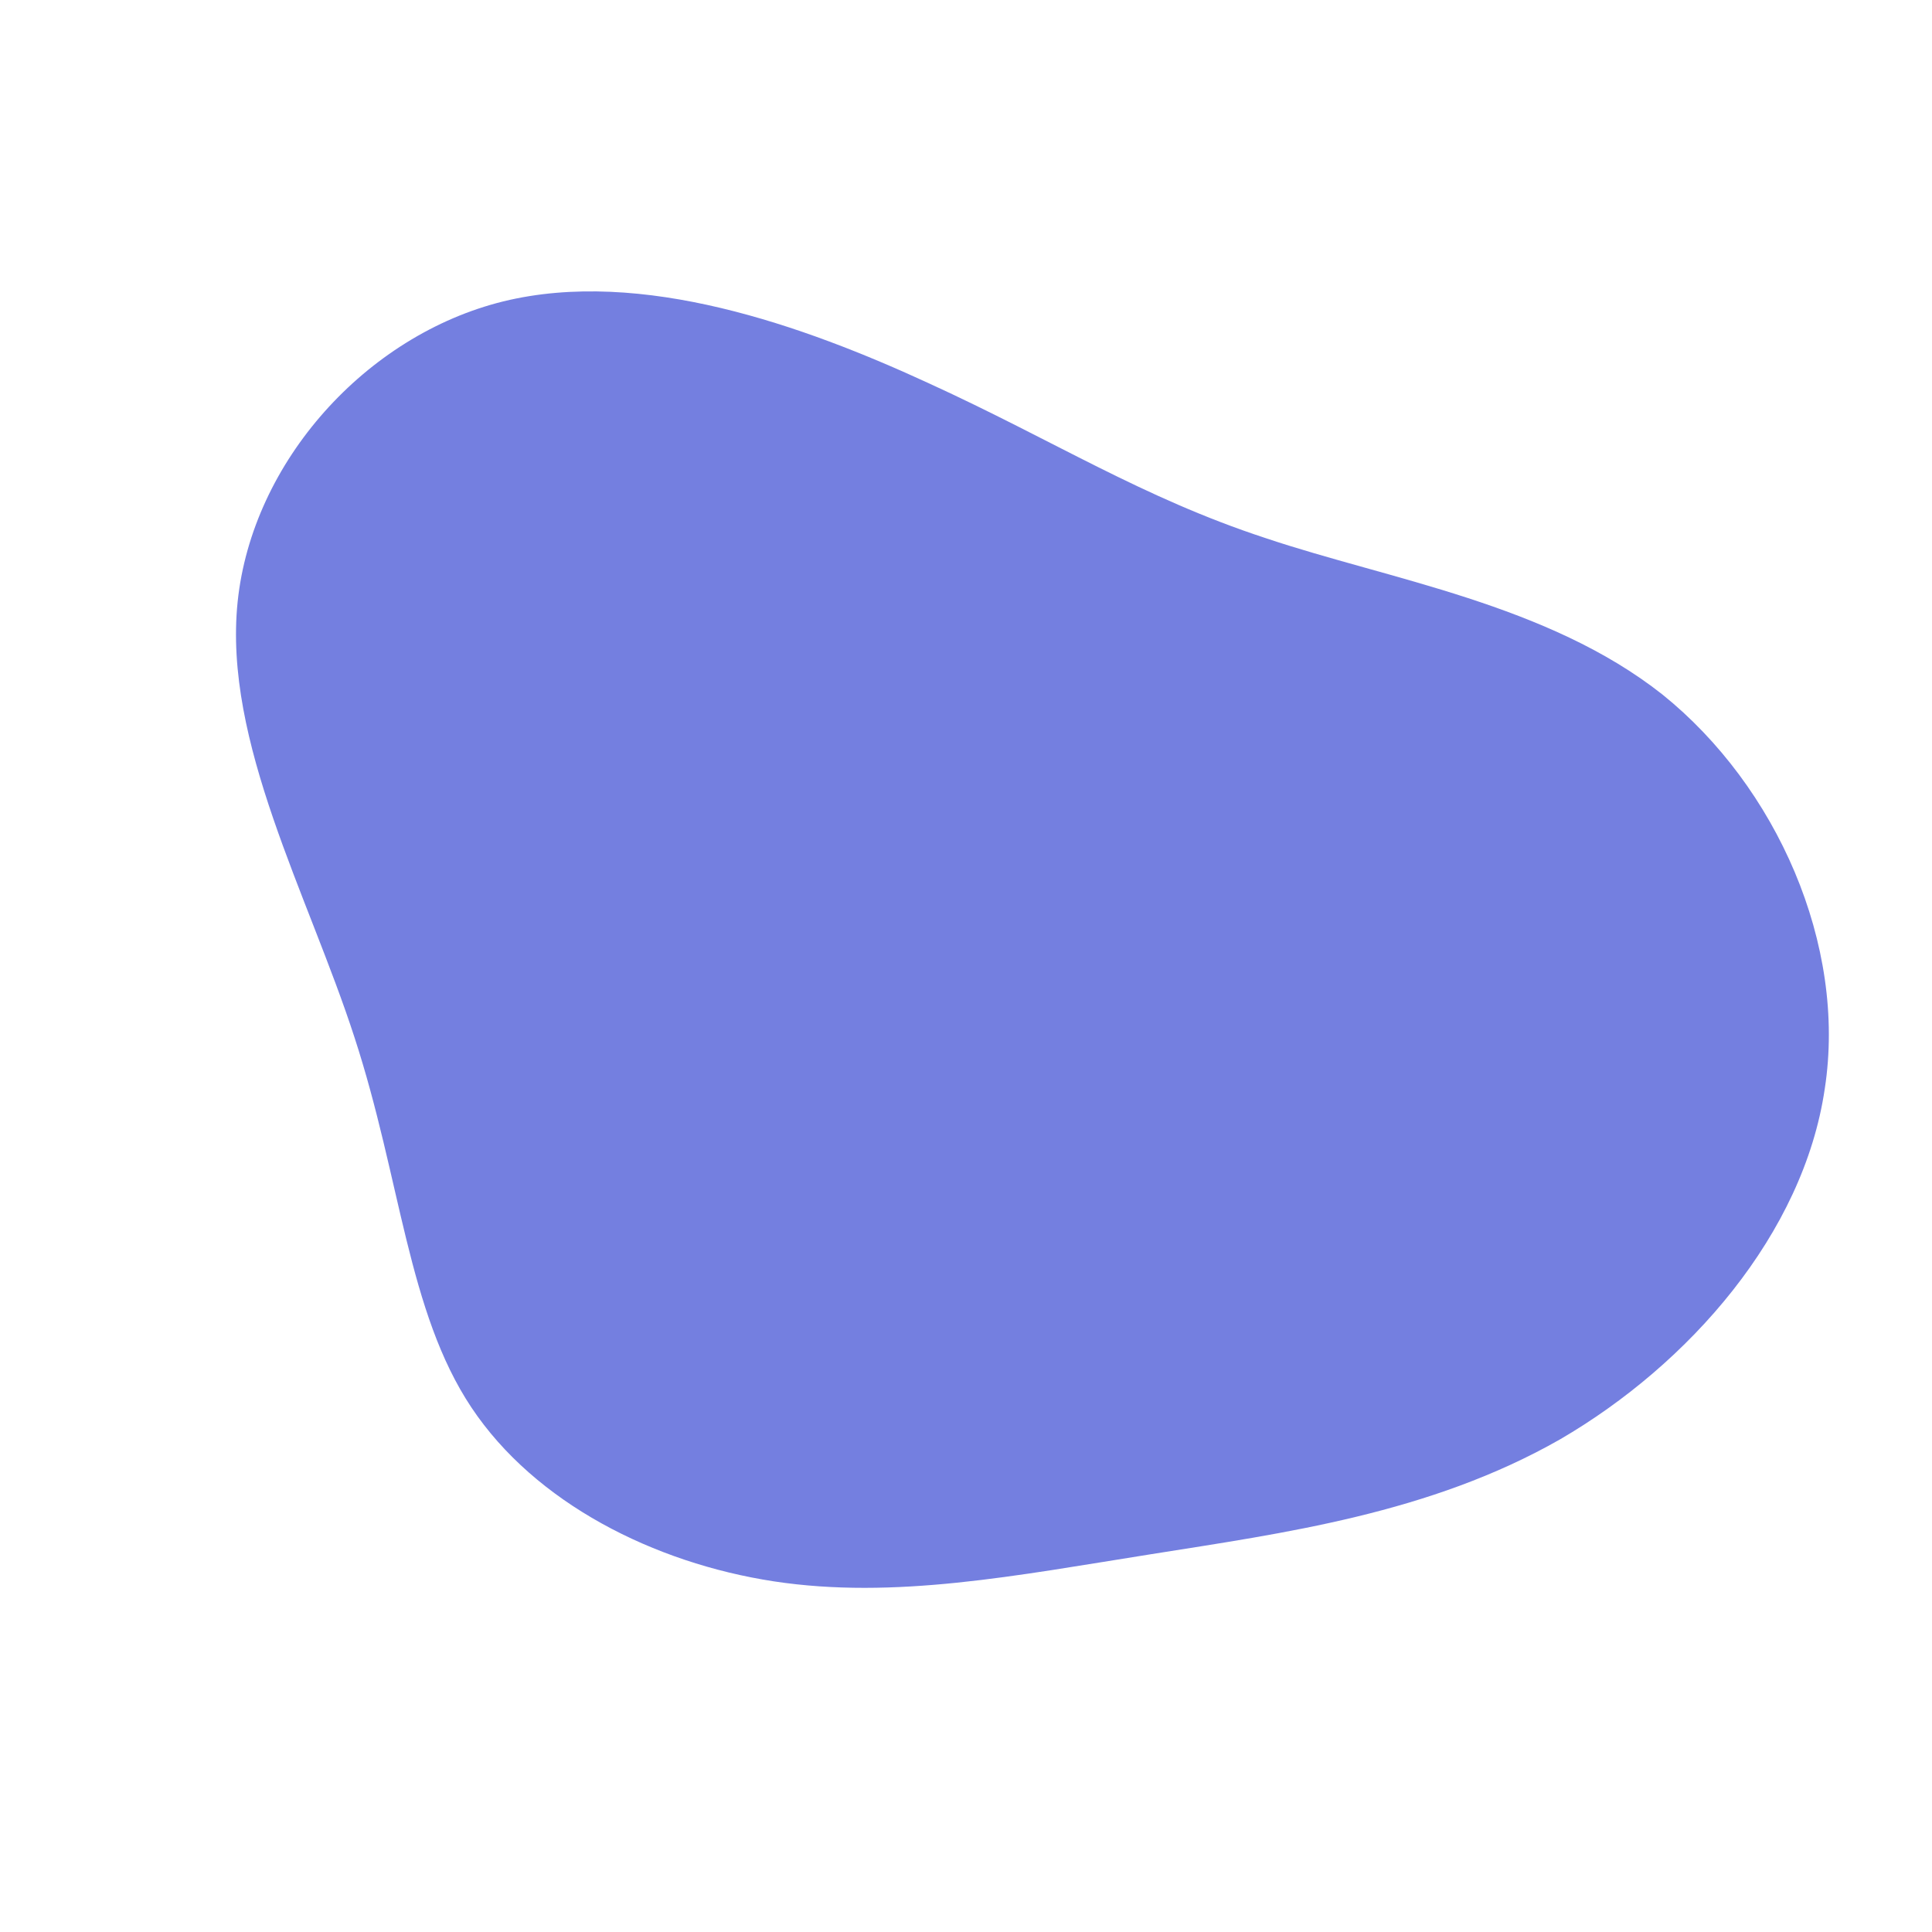
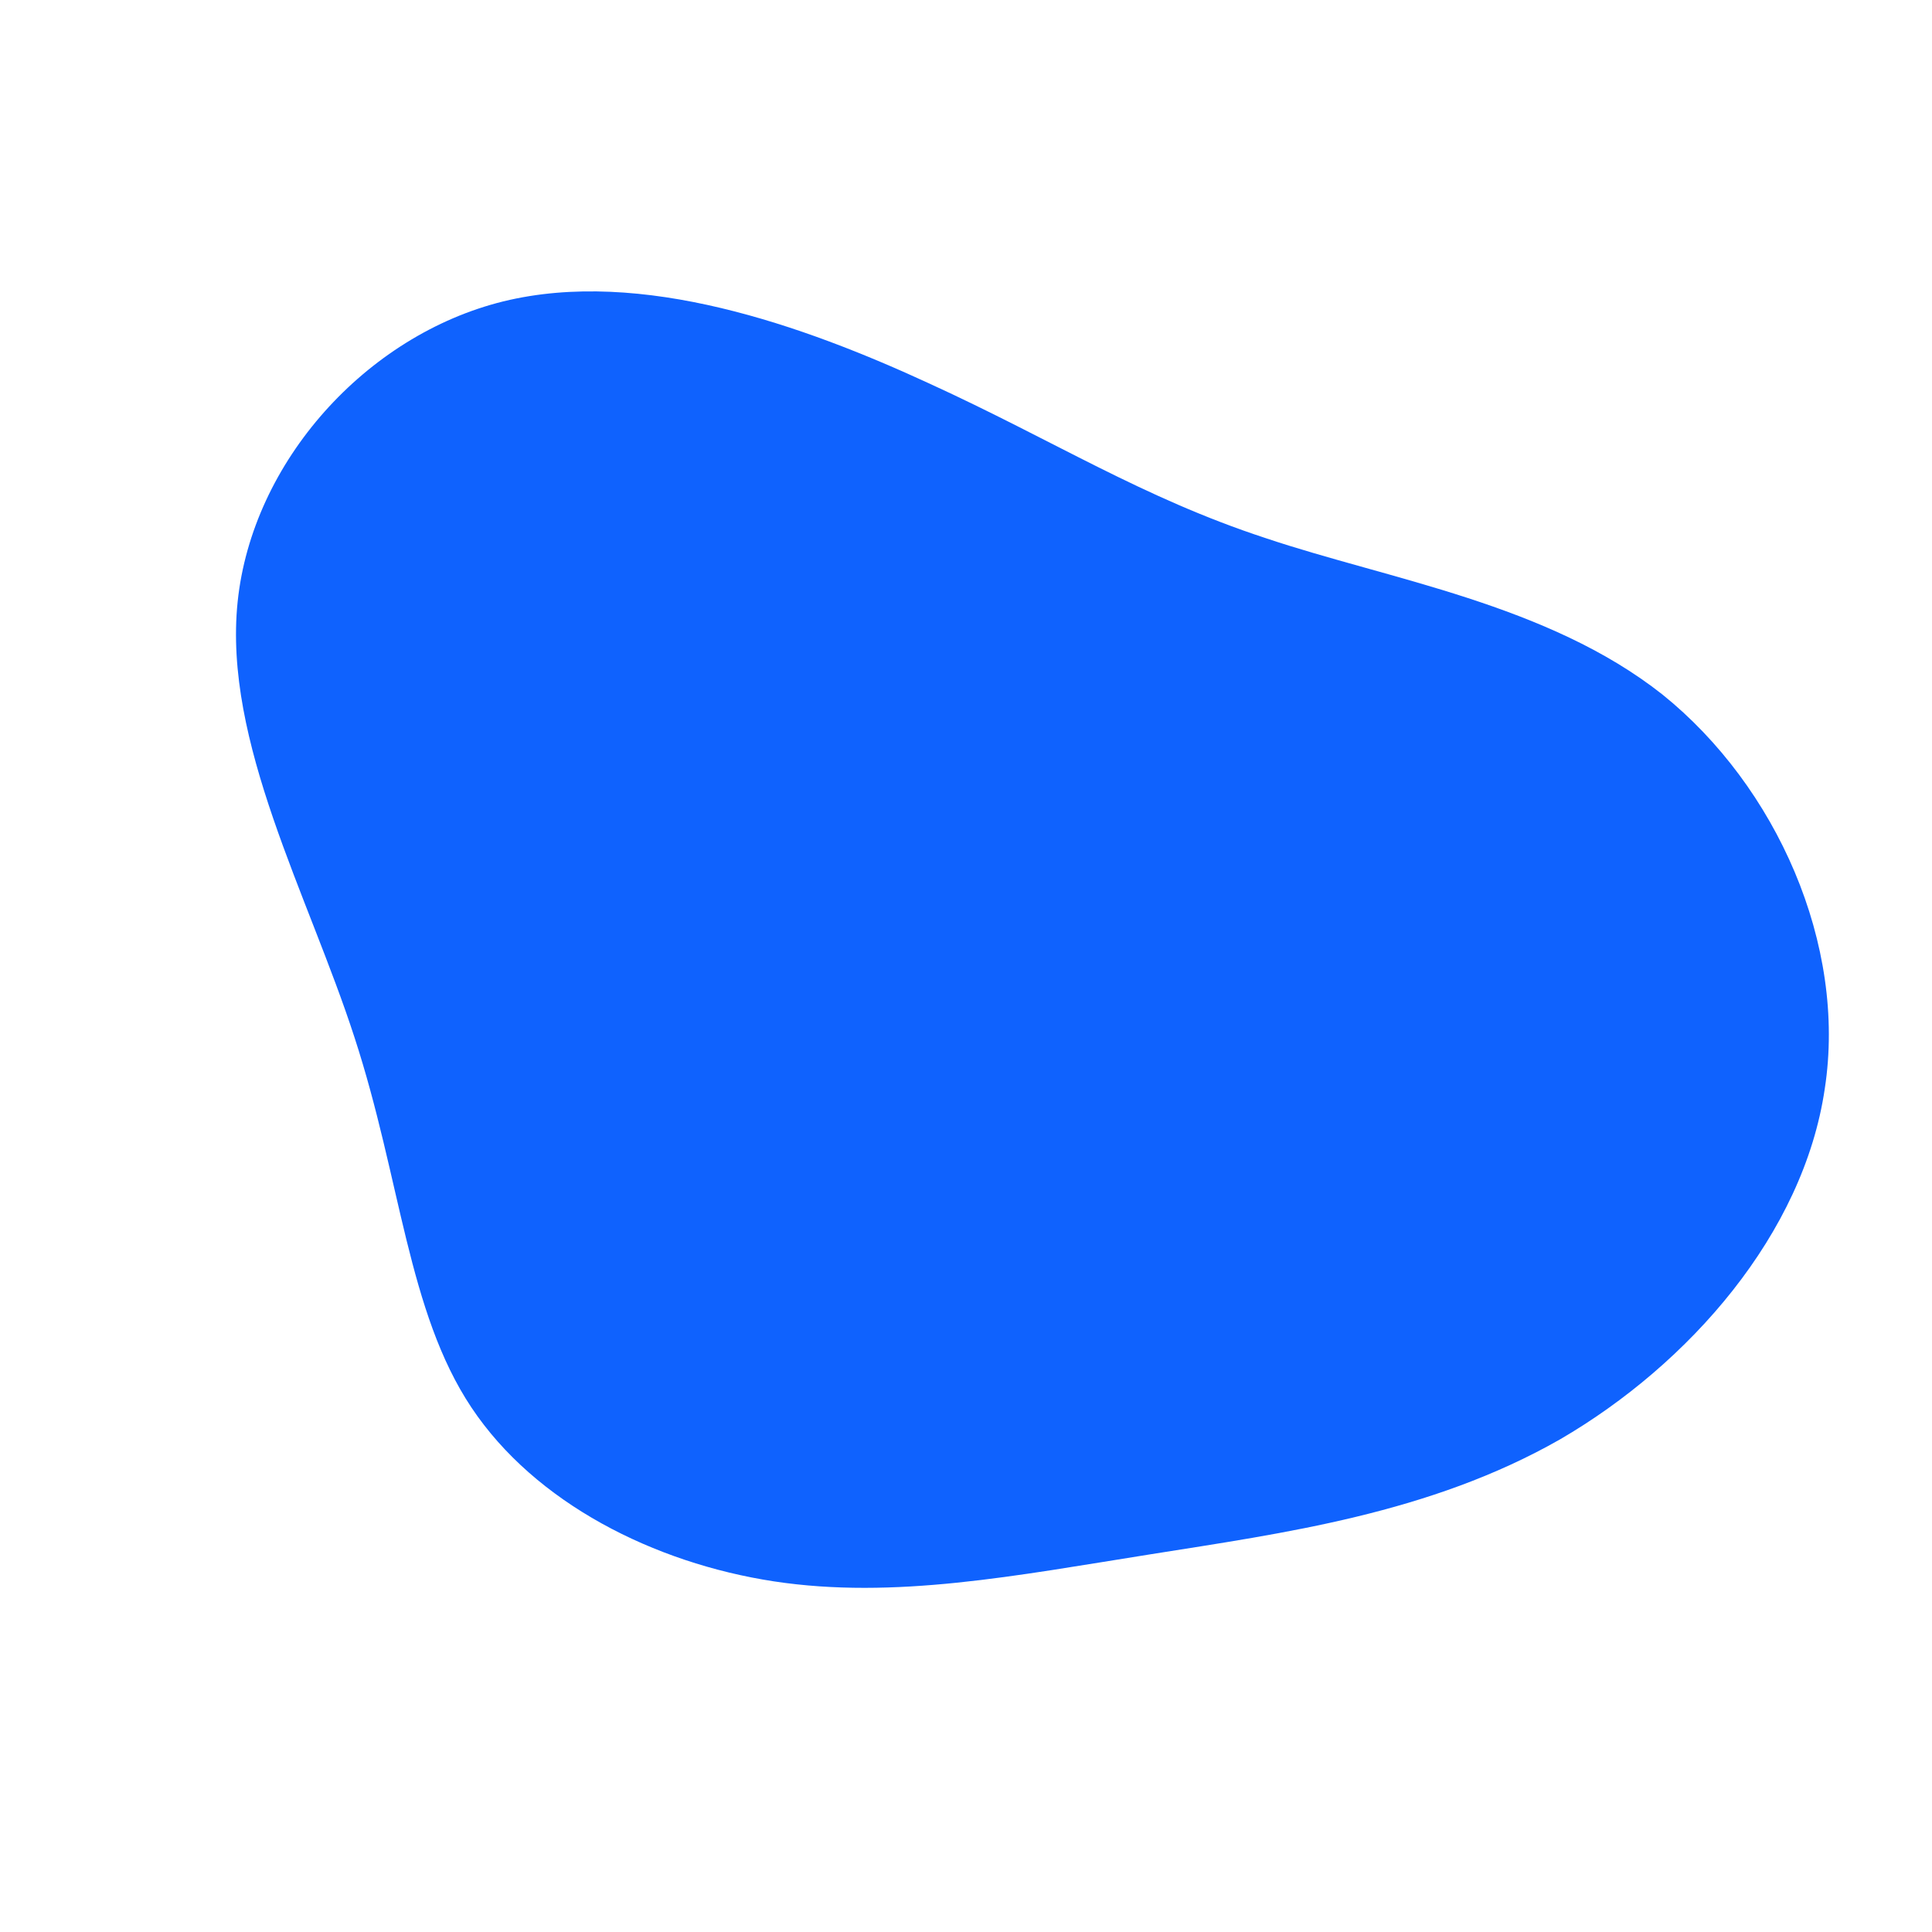
<svg xmlns="http://www.w3.org/2000/svg" viewBox="0 0 200 200">
-   <path fill="#747fe0" d="M31,-44.3C43.8,-40,60.2,-37.5,72.1,-28.1C83.9,-18.6,91.2,-2.2,88.9,12.7C86.7,27.7,74.9,41.2,61.5,49C48,56.7,32.9,58.7,19.1,60.9C5.2,63.1,-7.4,65.6,-19.9,63.7C-32.3,61.8,-44.6,55.6,-51.2,45.7C-57.8,35.8,-58.5,22.1,-63.3,7.4C-68.1,-7.4,-76.9,-23.2,-75.4,-37.7C-73.9,-52.2,-62.1,-65.3,-47.9,-68.8C-33.6,-72.3,-16.8,-66.3,-3.8,-60.3C9.1,-54.4,18.2,-48.5,31,-44.3Z" transform="translate(100 100)" />
+   <path fill="#0F62FE" d="M31,-44.3C43.8,-40,60.2,-37.5,72.1,-28.1C83.9,-18.6,91.2,-2.2,88.9,12.7C86.7,27.7,74.9,41.2,61.5,49C48,56.7,32.9,58.7,19.1,60.9C5.2,63.1,-7.4,65.6,-19.9,63.7C-32.3,61.8,-44.6,55.6,-51.2,45.7C-57.8,35.8,-58.5,22.1,-63.3,7.4C-68.1,-7.4,-76.9,-23.2,-75.4,-37.7C-73.9,-52.2,-62.1,-65.3,-47.9,-68.8C-33.6,-72.3,-16.8,-66.3,-3.8,-60.3C9.1,-54.4,18.2,-48.5,31,-44.3Z" transform="translate(100 100)" />
</svg>
